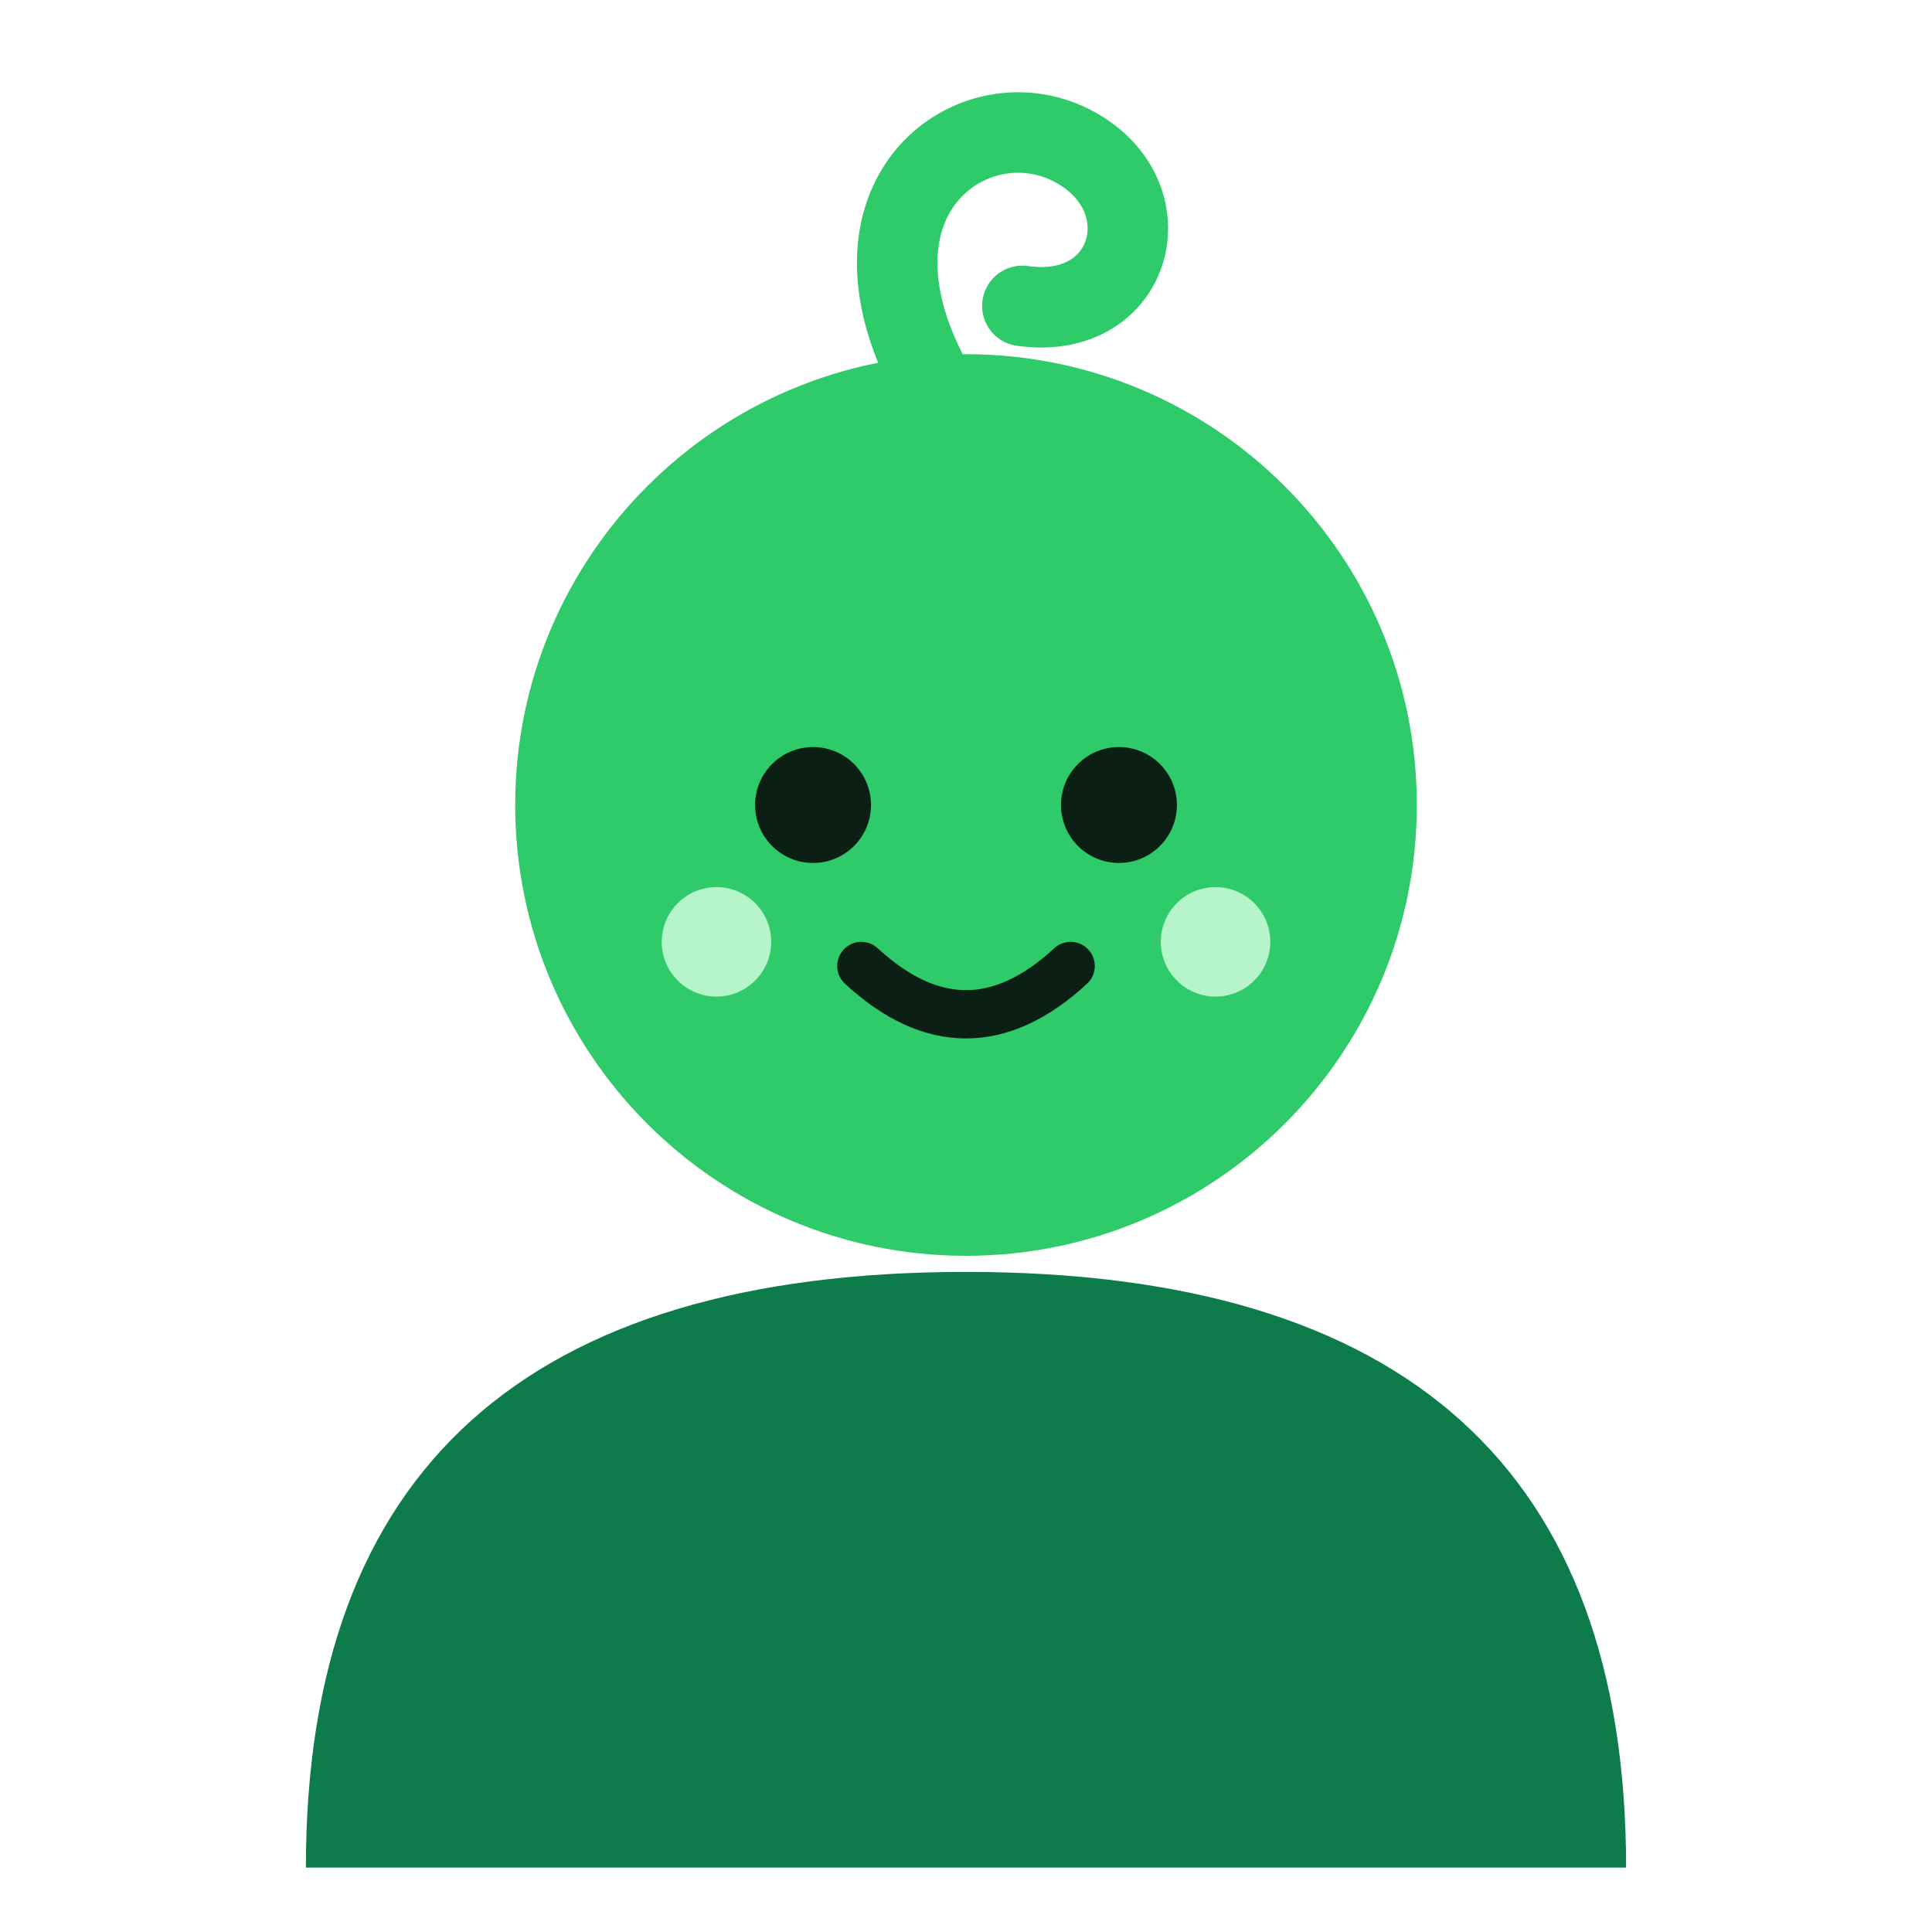
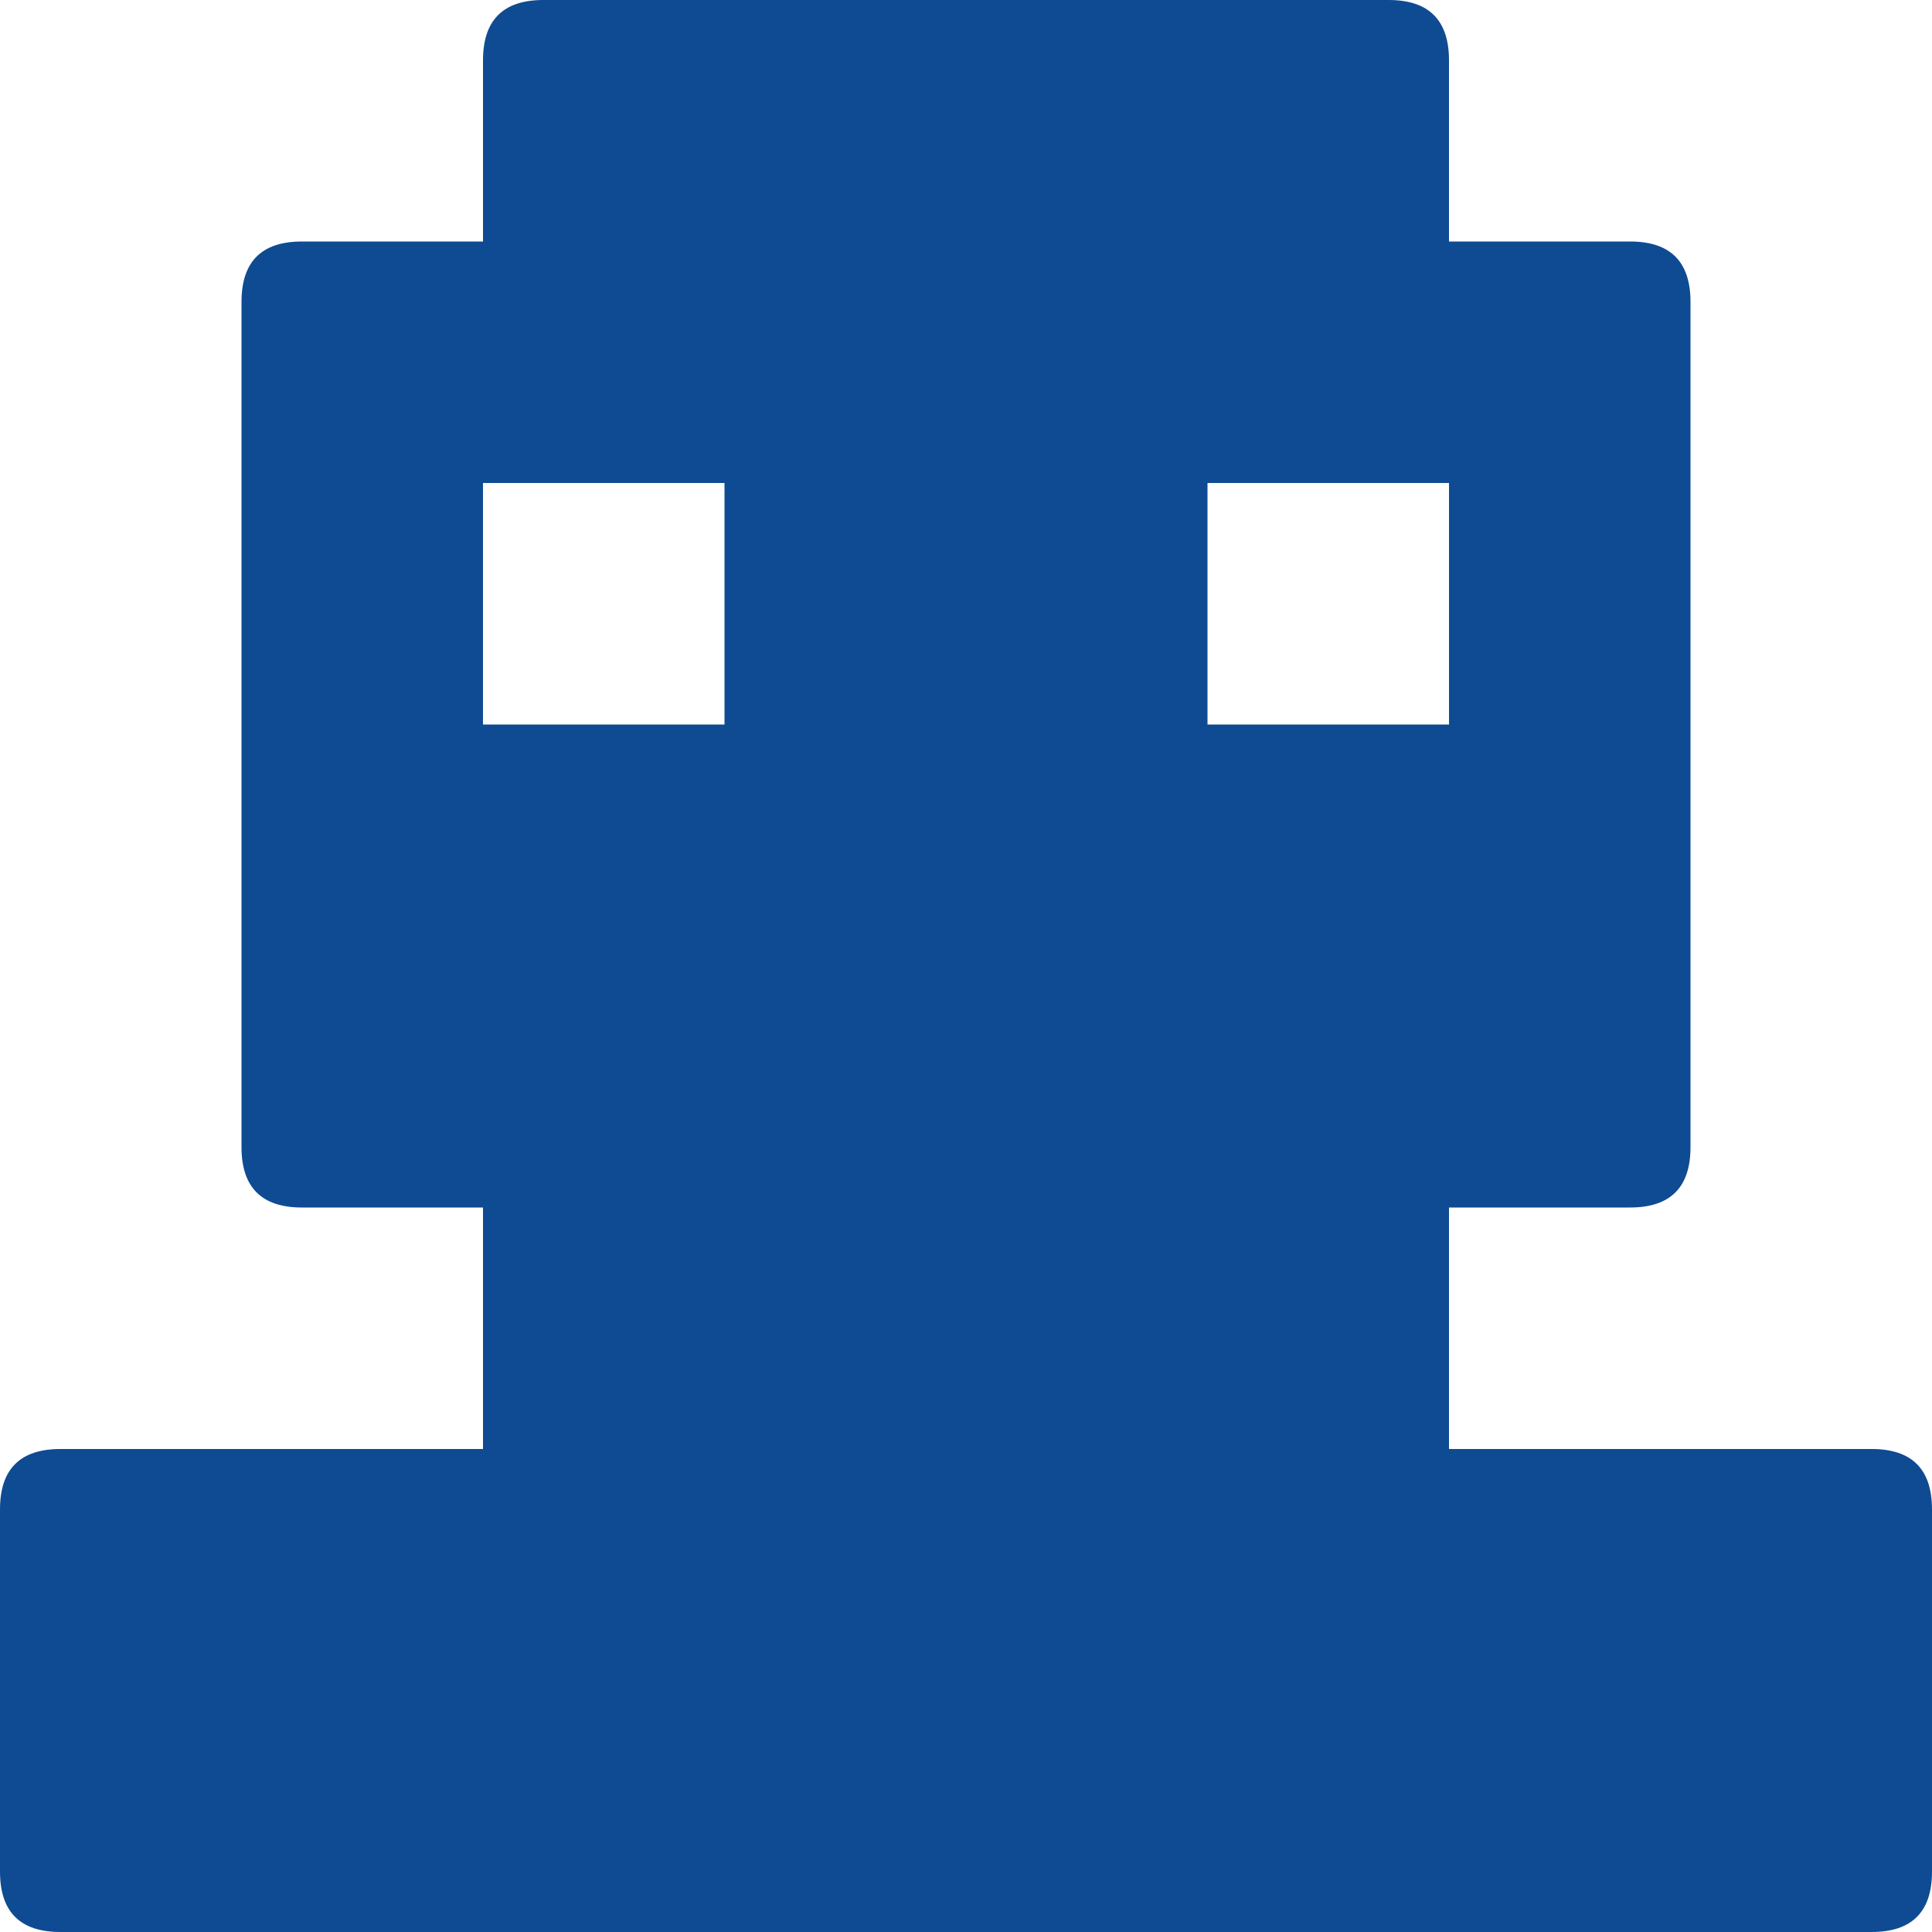
- <svg xmlns="http://www.w3.org/2000/svg" viewBox="0 0 120 120" role="img" aria-label="minime">
-   <path d="M19 116 Q19 79 60 79 Q101 79 101 116 Z" fill="#0e7c4a" />
-   <circle cx="60" cy="50" r="28" fill="#2fcb6b" />
-   <path d="M57.5 23 C52 12 60.5 6 66.5 9 C72.5 12 70.5 20 63.5 19" fill="none" stroke="#2fcb6b" stroke-width="5" stroke-linecap="round" />
-   <circle cx="50.5" cy="50" r="3.6" fill="#0b1f14" />
-   <circle cx="69.5" cy="50" r="3.6" fill="#0b1f14" />
-   <circle cx="44.5" cy="58.5" r="3.4" fill="#b6f5c9" />
-   <circle cx="75.5" cy="58.5" r="3.4" fill="#b6f5c9" />
-   <path d="M53.5 60 Q60 66 66.5 60" fill="none" stroke="#0b1f14" stroke-width="3" stroke-linecap="round" />
+ <svg xmlns="http://www.w3.org/2000/svg" viewBox="0 0 16 16" role="img" aria-label="Tinio">
+   <style>path{fill:#0f4b92}@media (prefers-color-scheme:dark){path{fill:#a9cdff}}</style>
+   <path fill-rule="evenodd" d="M11.5 0 Q12 0 12 0.5 L12 2 L13.5 2 Q14 2 14 2.5 L14 9.5 Q14 10 13.5 10 L12 10 L12 12 L15.5 12 Q16 12 16 12.5 L16 15.5 Q16 16 15.5 16 L0.5 16 Q0 16 0 15.5 L0 12.5 Q0 12 0.5 12 L4 12 L4 10 L2.5 10 Q2 10 2 9.5 L2 2.5 Q2 2 2.5 2 L4 2 L4 0.5 Q4 0 4.5 0 Z M12 4 L10 4 L10 6 L12 6 Z M4 4 L4 6 L6 6 L6 4 Z" />
</svg>
